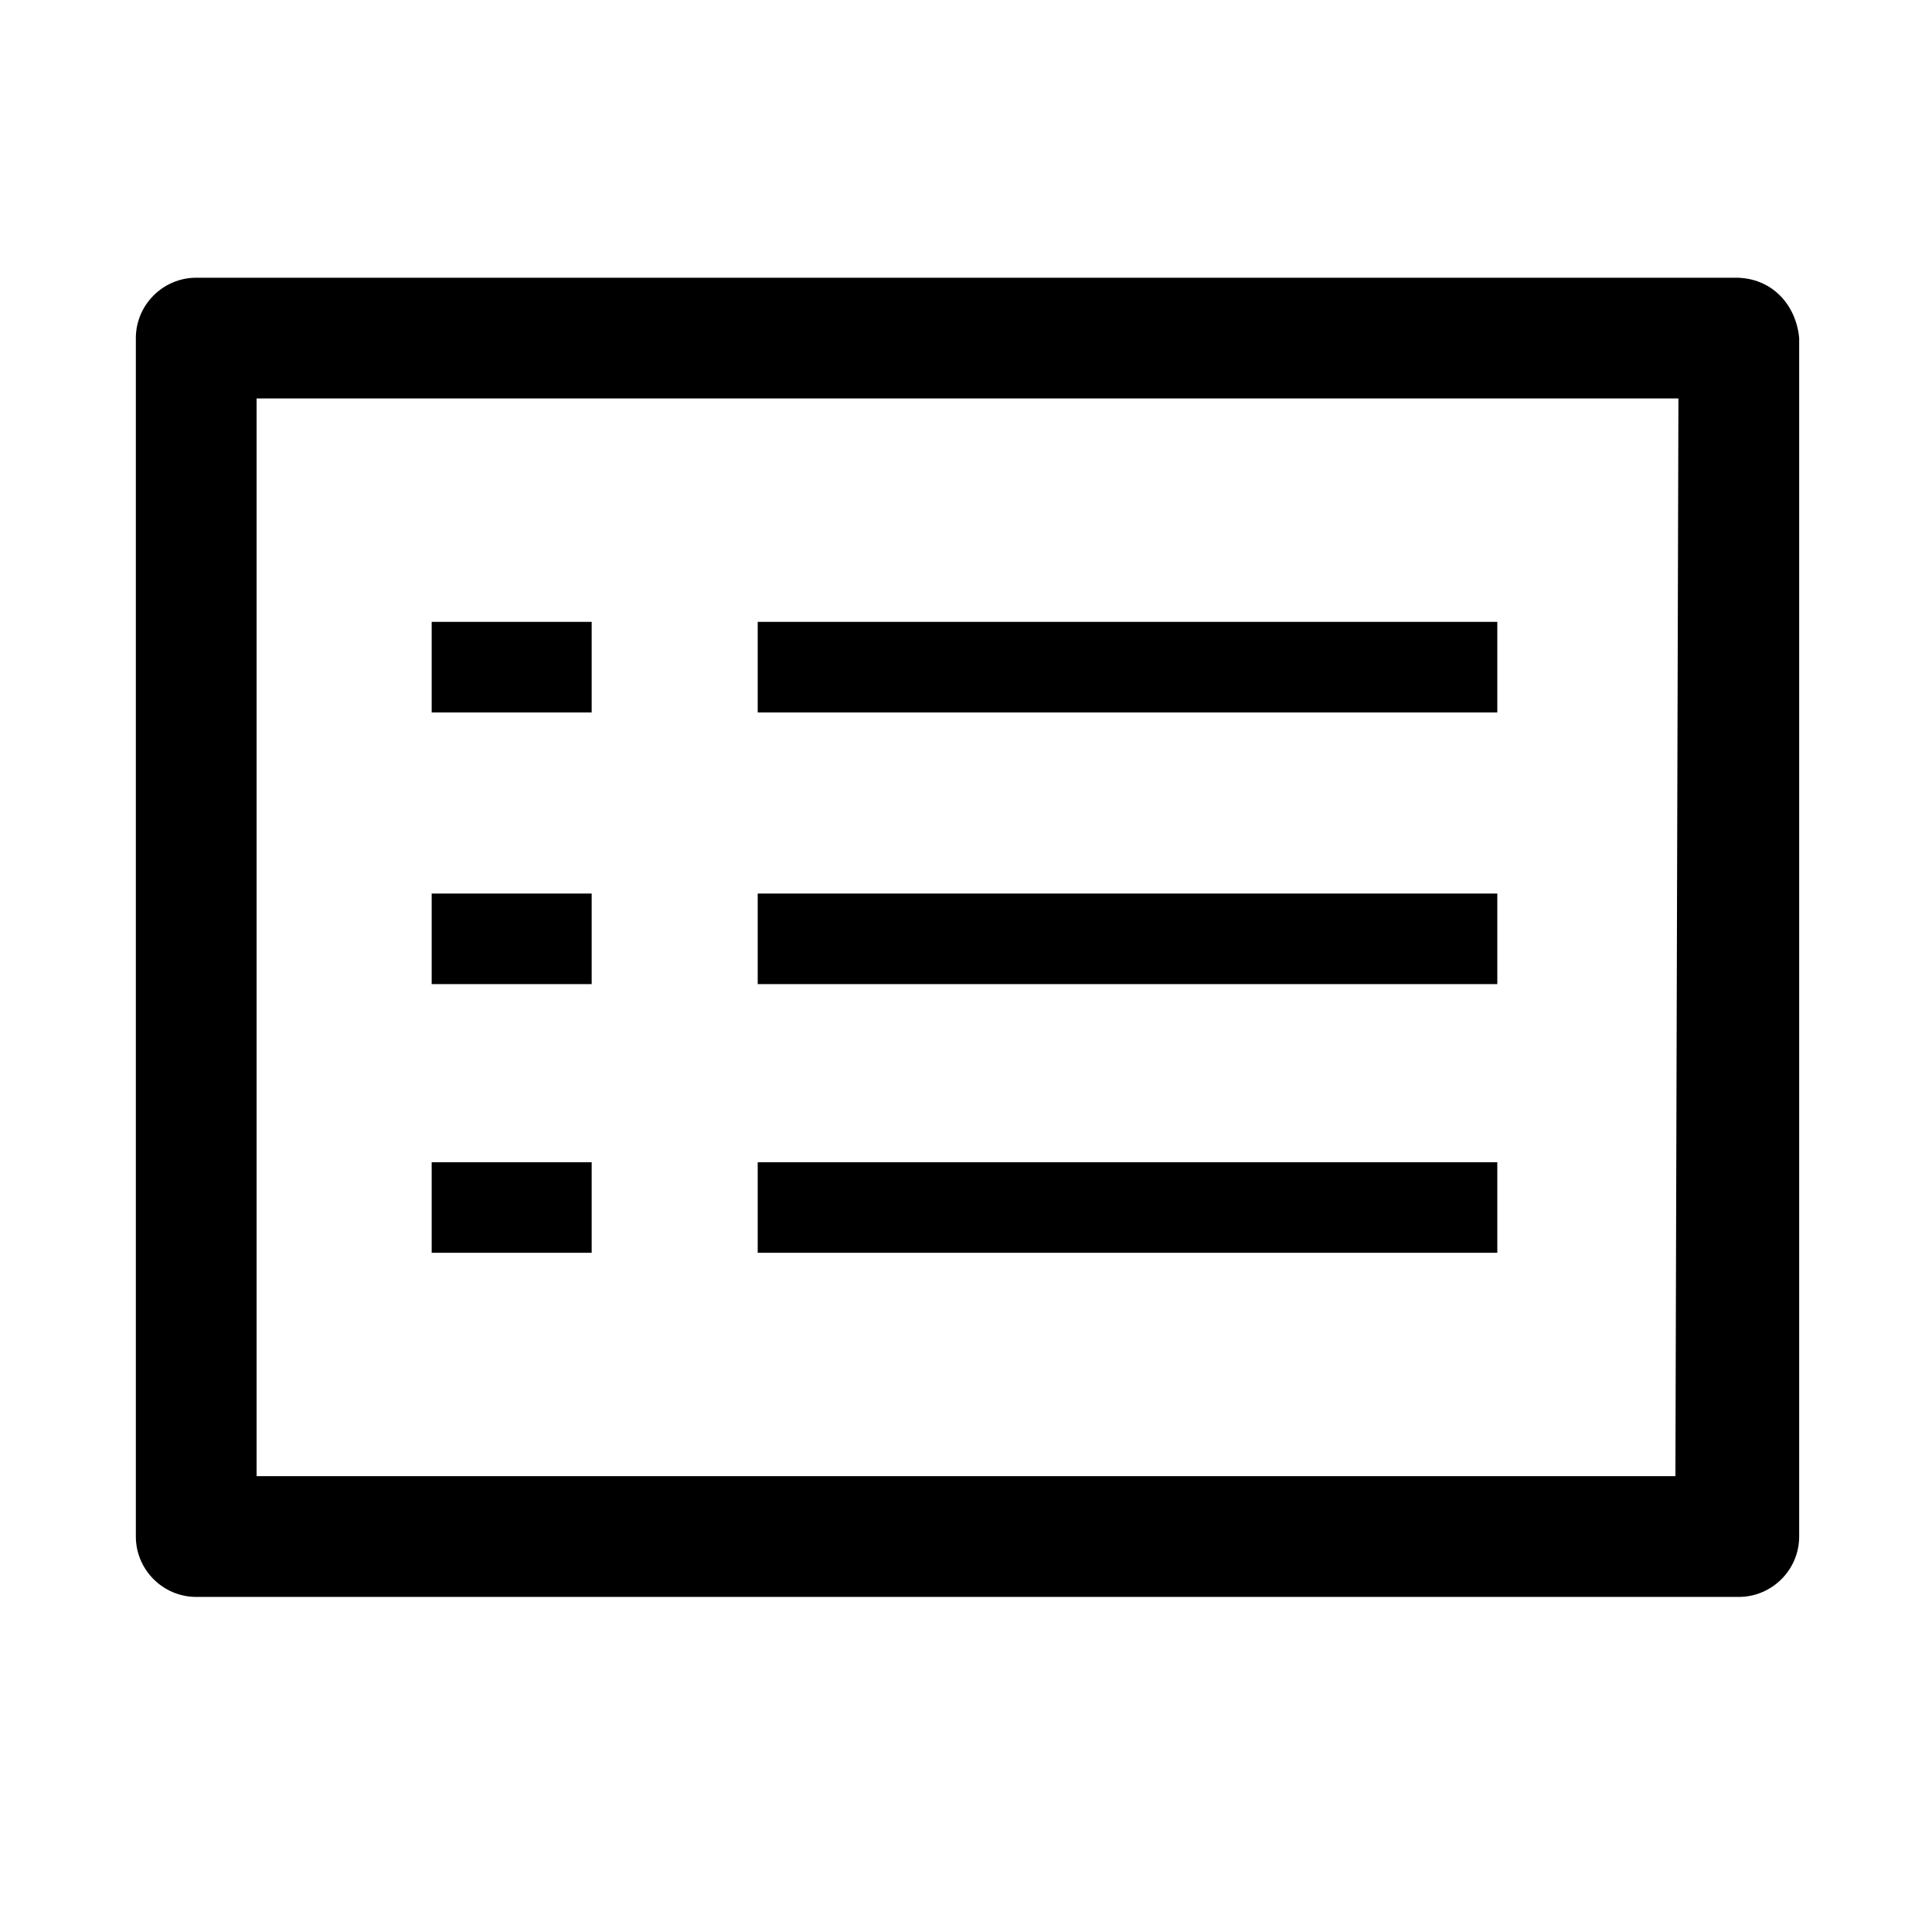
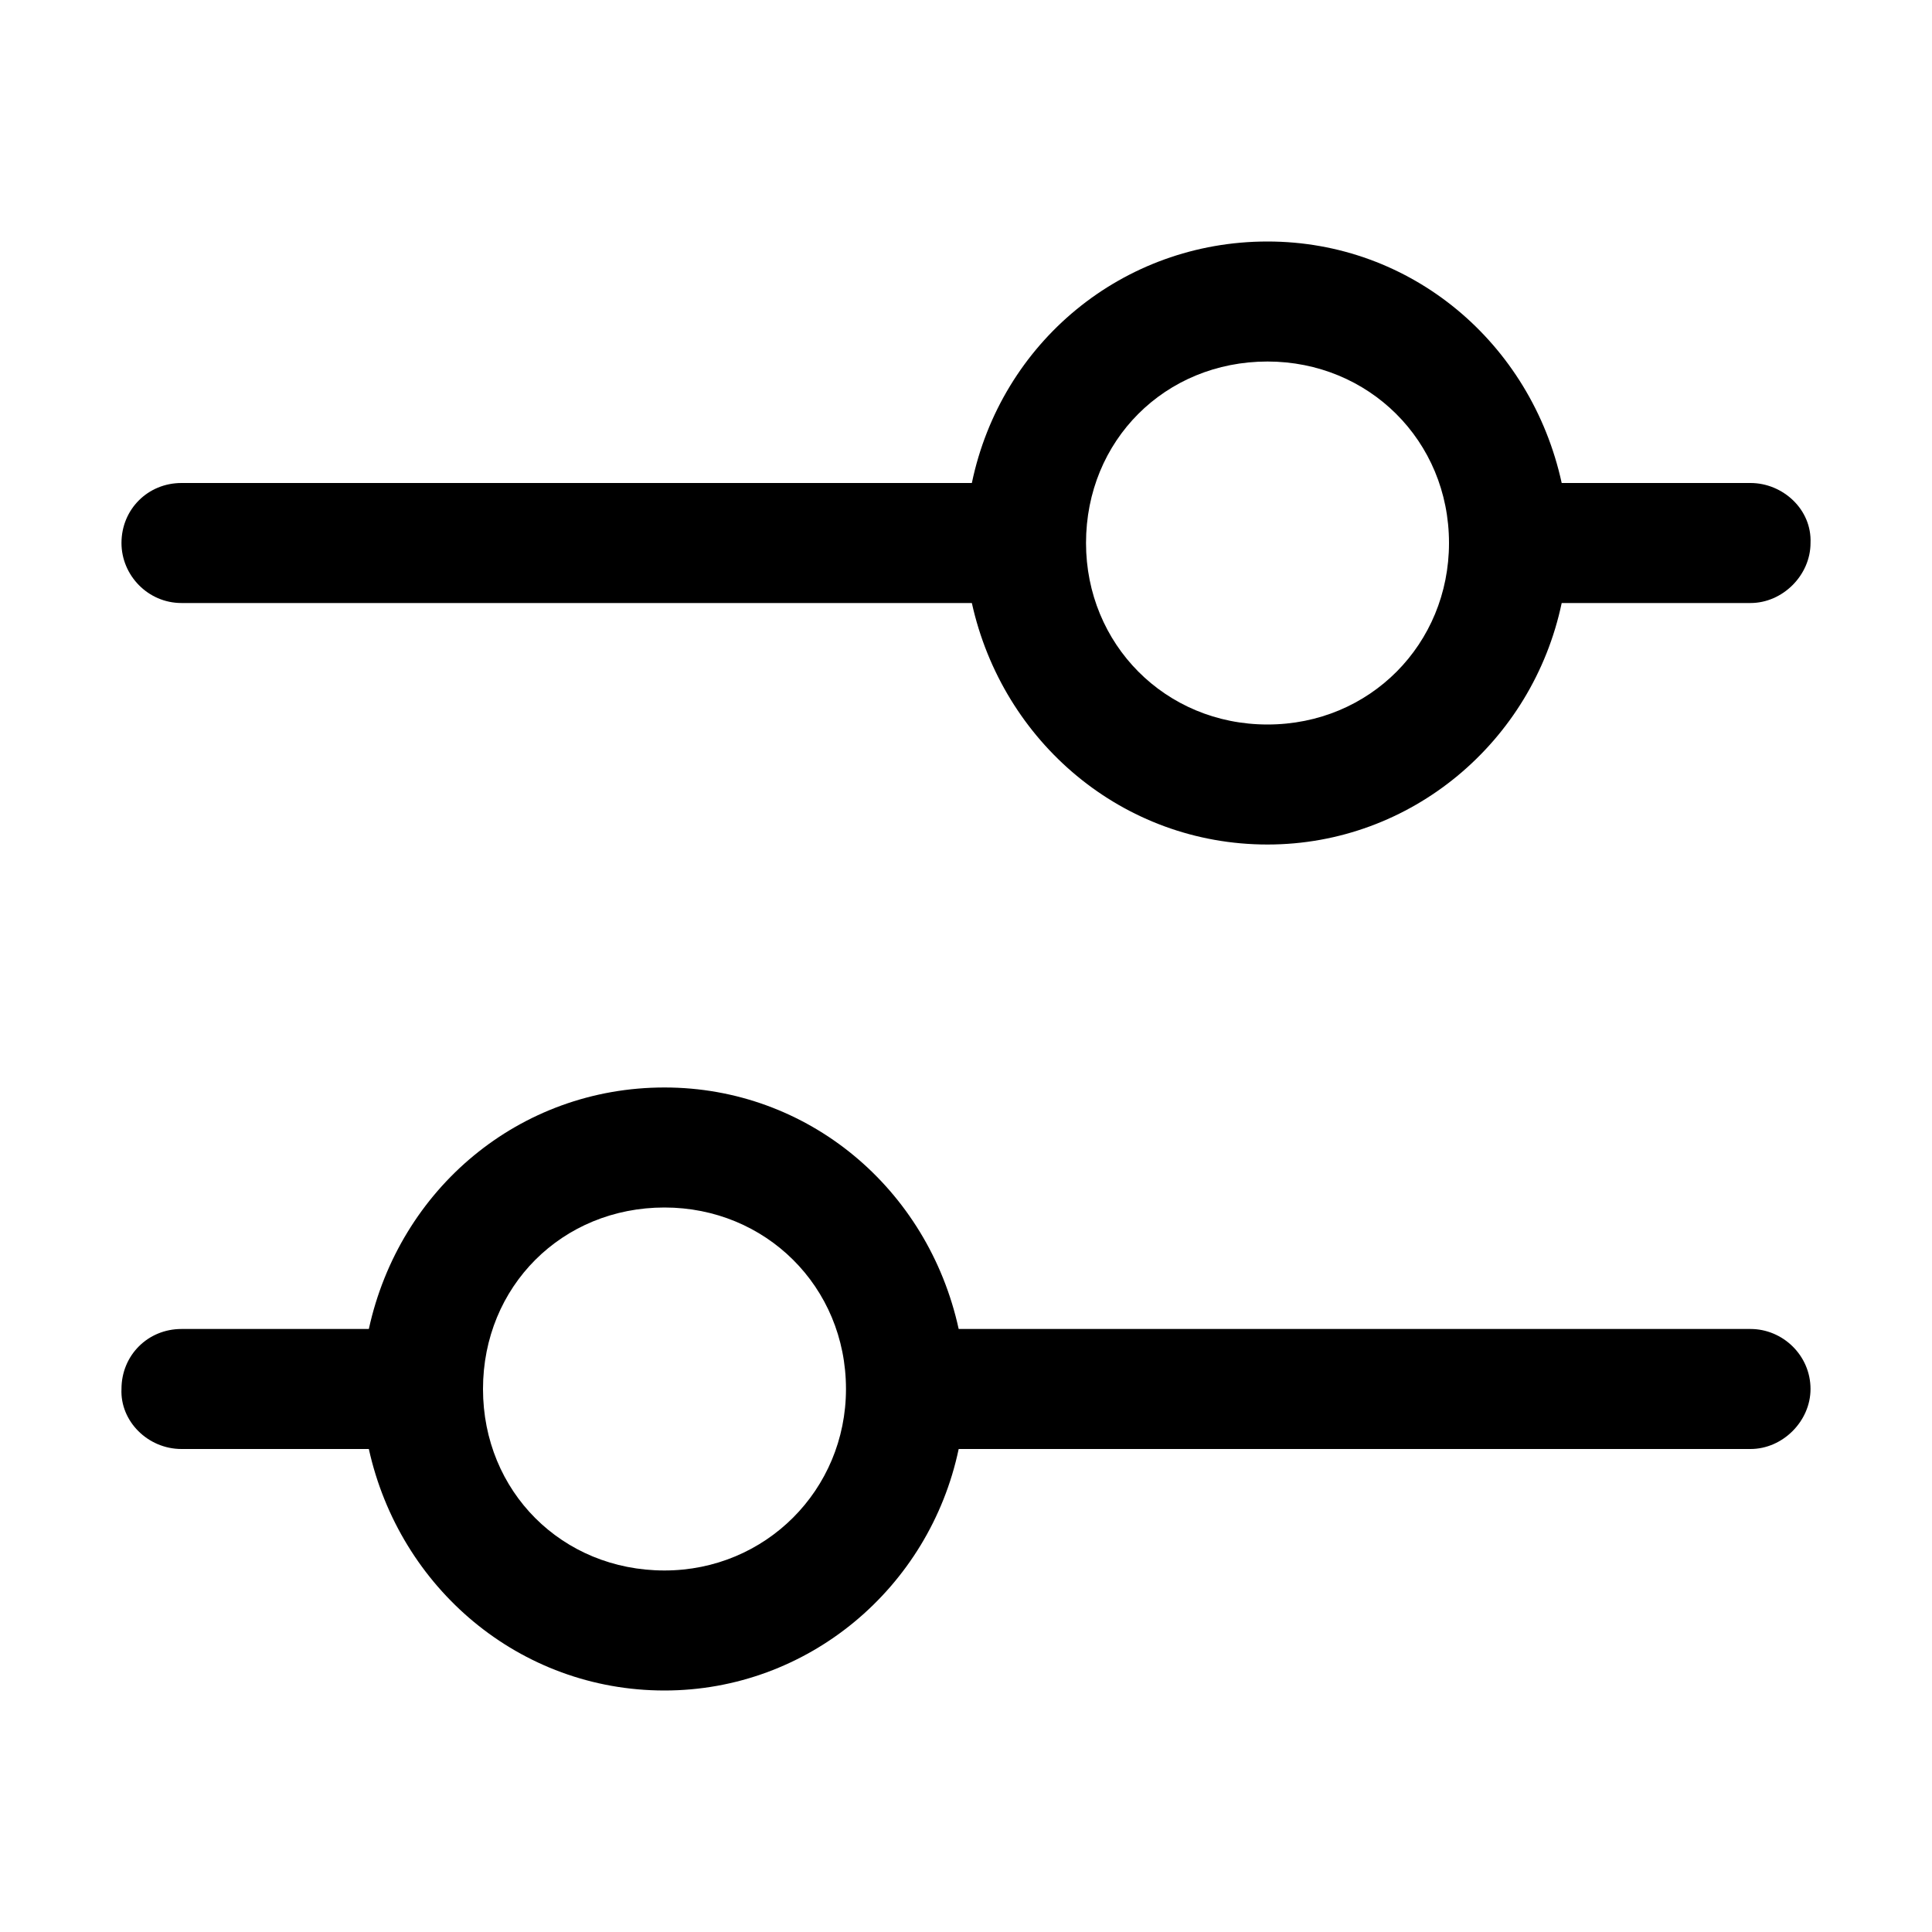
- <svg xmlns="http://www.w3.org/2000/svg" version="1.1" id="图层_1" x="0px" y="0px" viewBox="0 0 64 64" style="enable-background:new 0 0 64 64;" xml:space="preserve">
+ <svg xmlns="http://www.w3.org/2000/svg" version="1.1" id="图层_1" x="0px" y="0px" viewBox="0 0 132 132" style="enable-background:new 0 0 132 132;" xml:space="preserve">
  <style type="text/css">
-   .st0{fill:currentcolor;}
-   </style>
-   <g>
-     <path class="st0" d="M57.5,9.2h-51c-1.1,0-2,0.9-2,2v39.7c0,1.1,0.9,2,2,2h51.1c1.1,0,2-0.9,2-2V11.2C59.5,10.1,58.7,9.2,57.5,9.2z      M55.5,48.9h-47V13.2h47.1L55.5,48.9L55.5,48.9z" />
-     <rect x="14.3" y="20.6" class="st0" width="5.3" height="3" />
-     <rect x="25.1" y="20.6" class="st0" width="24.5" height="3" />
-     <rect x="14.3" y="29.6" class="st0" width="5.3" height="3" />
-     <rect x="25.1" y="29.6" class="st0" width="24.5" height="3" />
-     <rect x="14.3" y="38.5" class="st0" width="5.3" height="3" />
-     <rect x="25.1" y="38.5" class="st0" width="24.5" height="3" />
-   </g>
+ 	.st0{fill:none;}
+ 	.st1{fill:currentColor;}
+ </style>
+   <rect id="size" class="st0" width="132" height="132" />
+   <path id="形状结合" class="st1" d="M119.6,33h-12.9c-2.1-9.6-10.3-16.5-20.1-16.5c-9.9,0-18.2,6.9-20.2,16.5h-54  c-2.3,0-4.1,1.8-4.1,4.1c0,2.2,1.8,4.1,4.1,4.1h54c2.1,9.5,10.3,16.5,20.2,16.5c9.8,0,18.1-7,20.1-16.5h12.9c2.2,0,4.1-1.9,4.1-4.1  C123.8,34.8,121.8,33,119.6,33z M86.6,49.5c-7,0-12.4-5.5-12.4-12.4c0-7,5.4-12.4,12.4-12.4c6.9,0,12.4,5.4,12.4,12.4  C99,44,93.6,49.5,86.6,49.5z M12.4,99h12.8c2.1,9.5,10.3,16.5,20.2,16.5c9.8,0,18.1-7,20.1-16.5h54.1c2.2,0,4.1-1.9,4.1-4.1  c0-2.3-1.9-4.1-4.1-4.1H65.5c-2.1-9.6-10.3-16.5-20.1-16.5c-9.9,0-18.1,6.9-20.2,16.5H12.4c-2.3,0-4.1,1.8-4.1,4.1  C8.2,97.1,10.1,99,12.4,99z M45.4,82.5c6.9,0,12.4,5.4,12.4,12.4c0,6.9-5.5,12.4-12.4,12.4c-7,0-12.4-5.4-12.4-12.4  C33,87.9,38.4,82.5,45.4,82.5z" />
</svg>
